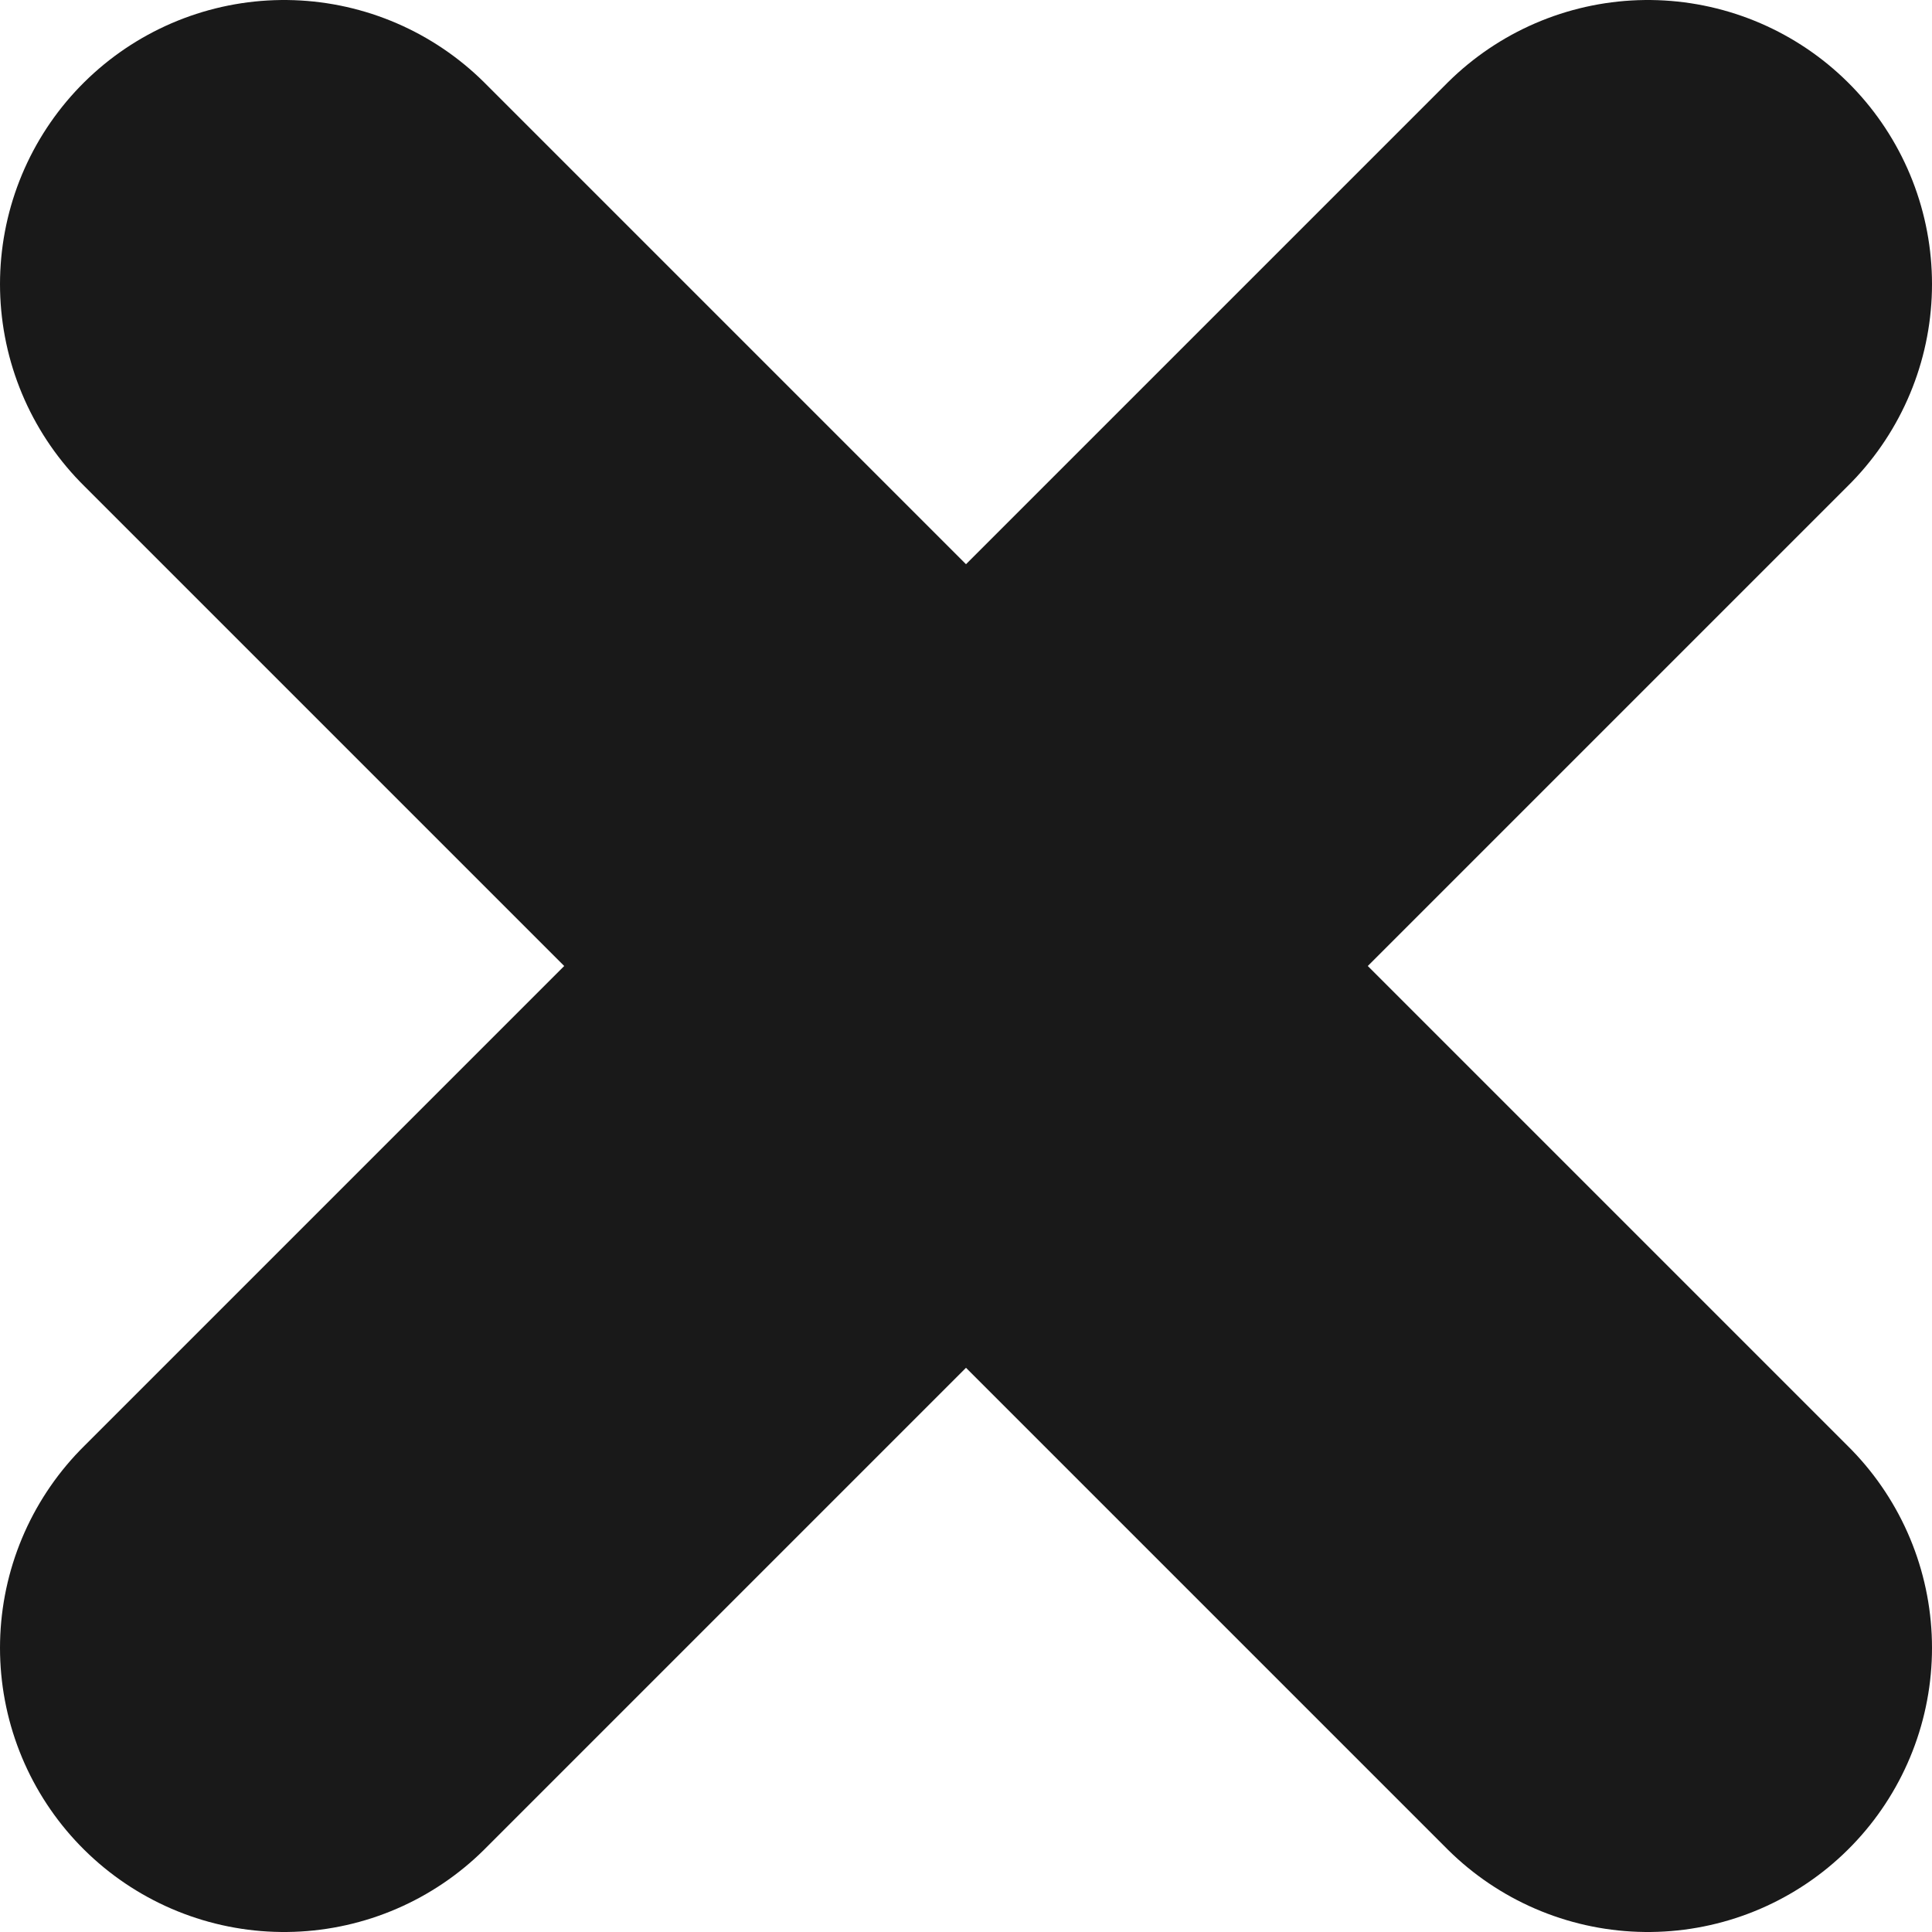
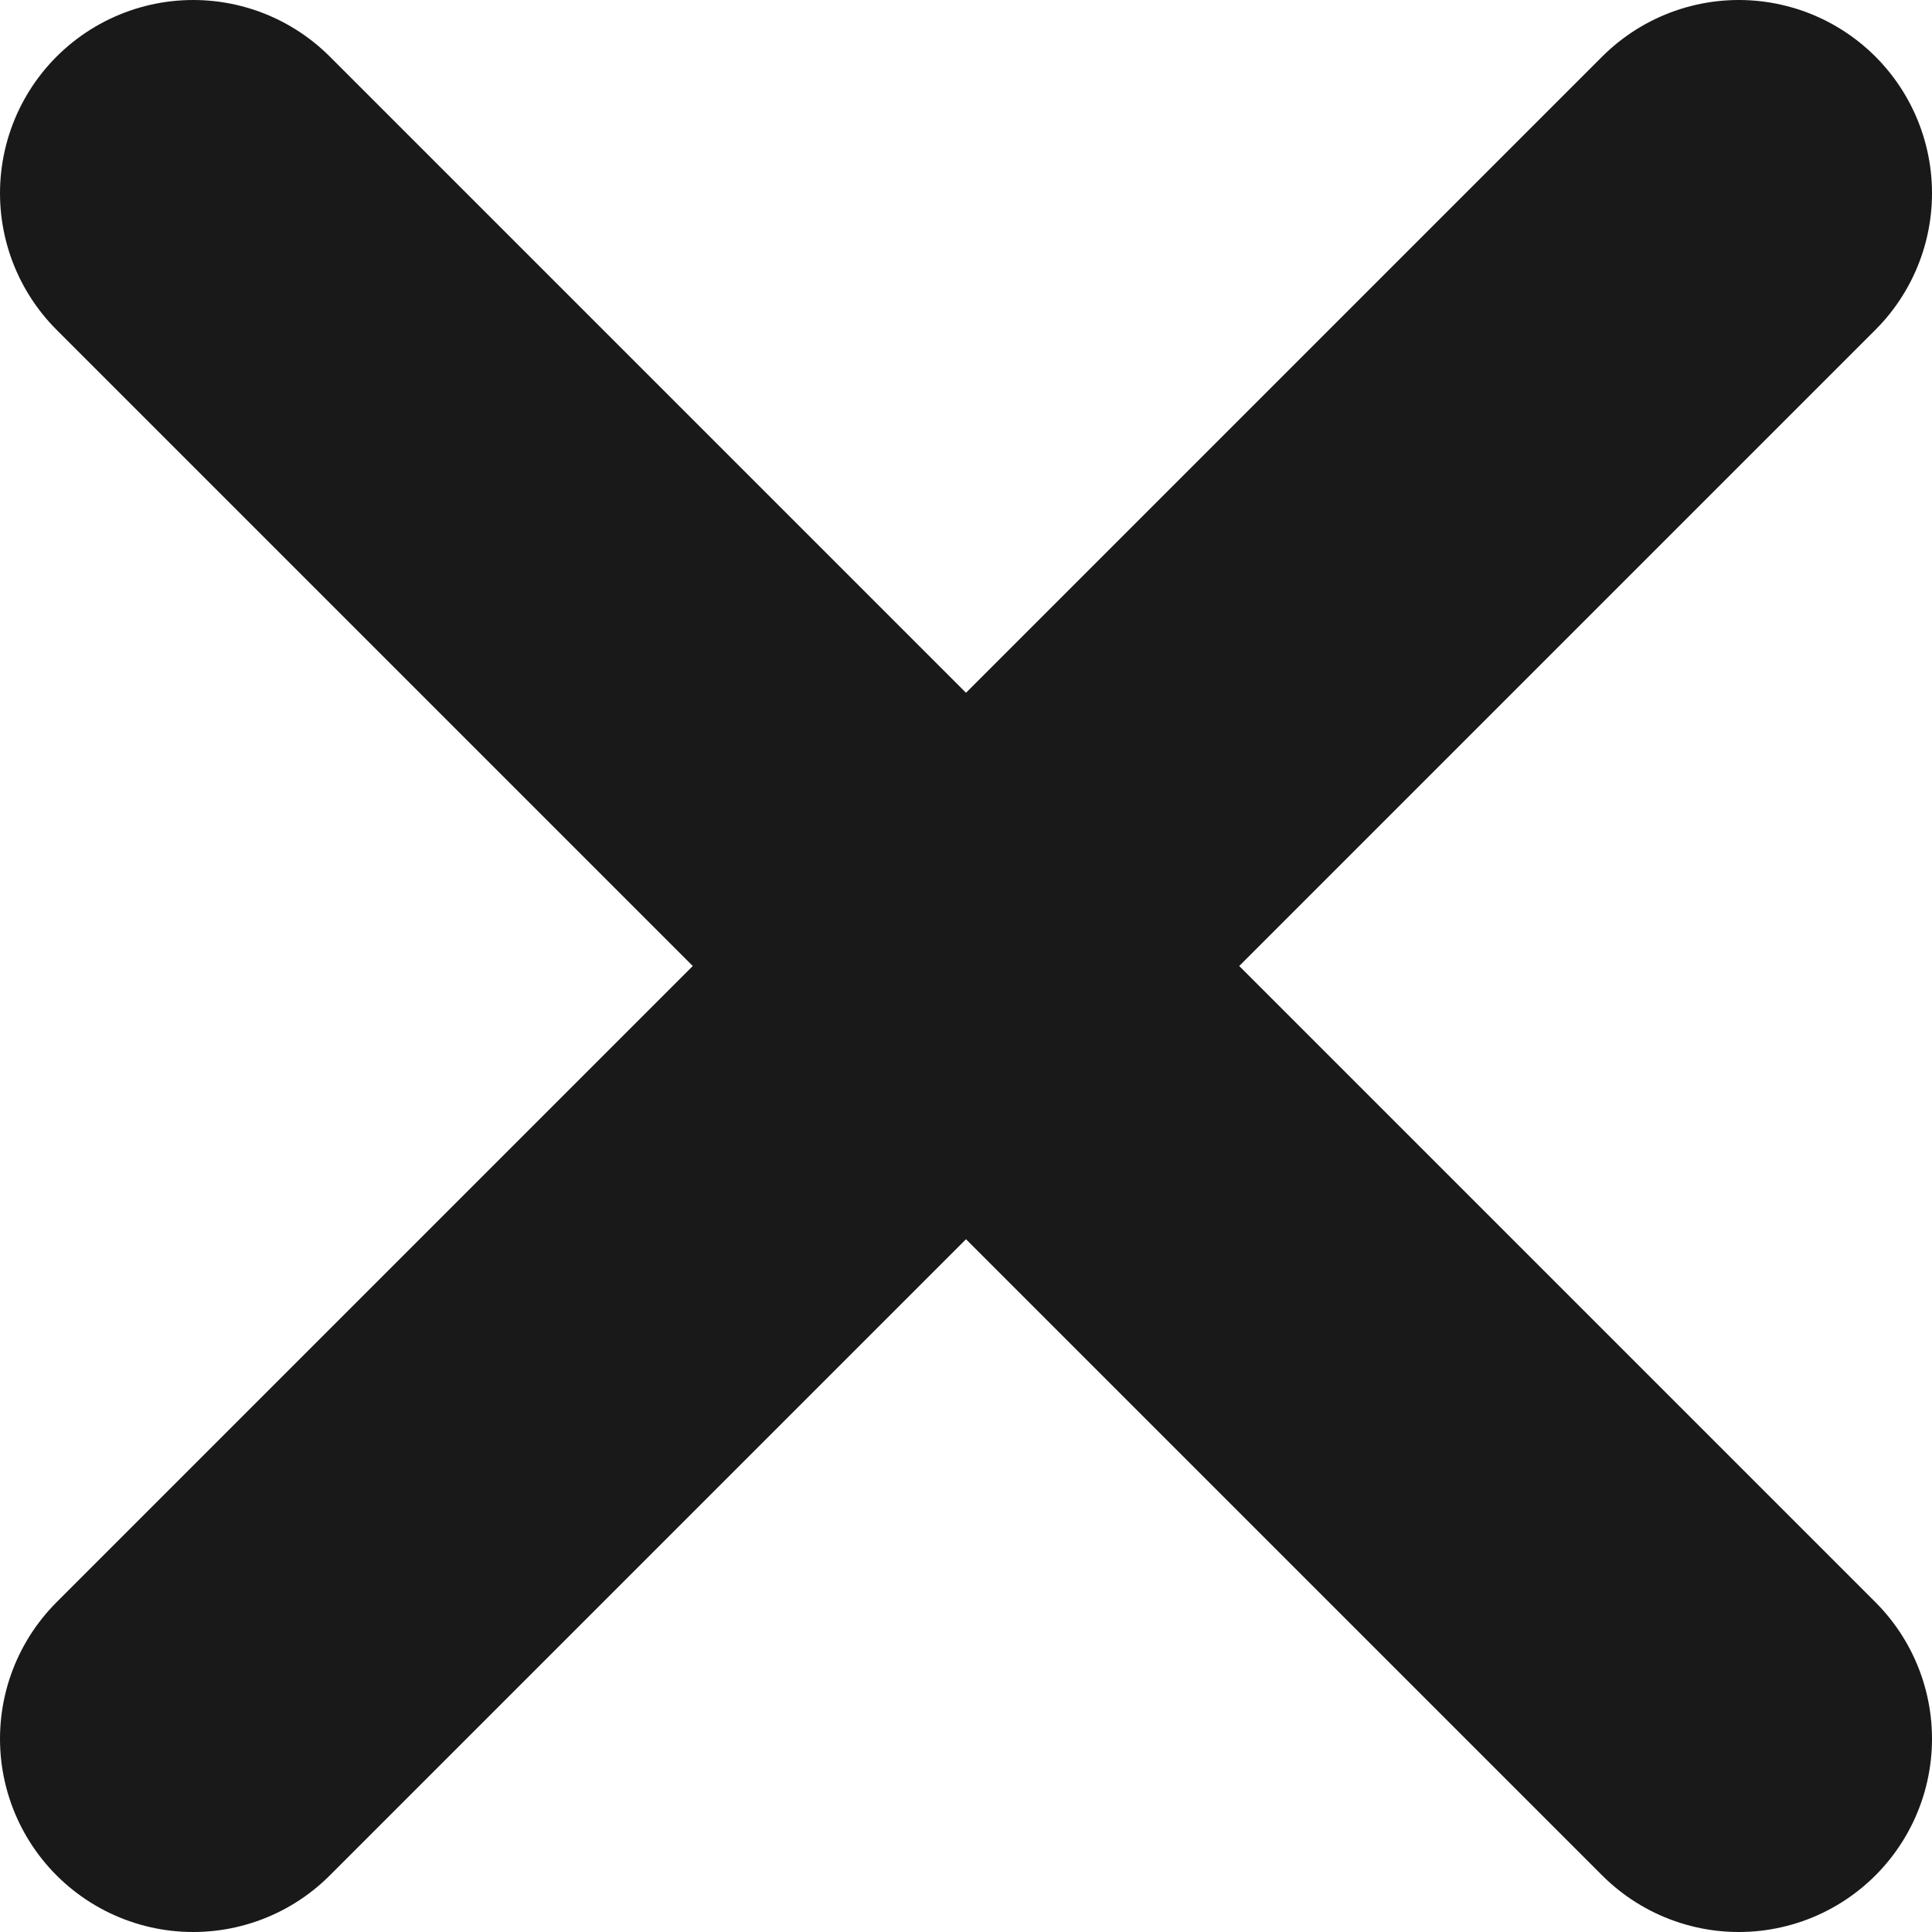
- <svg xmlns="http://www.w3.org/2000/svg" width="17" height="17" viewBox="0 0 17 17" fill="none">
-   <path d="M2.5 14.5L14.5 2.5M2.5 2.5L14.5 14.5" stroke="#191919" stroke-width="5" stroke-linecap="round" stroke-linejoin="round" />
+ <svg xmlns="http://www.w3.org/2000/svg" width="15" height="15" viewBox="0 0 15 15" fill="none">
+   <path d="M1.5 13.5L13.5 1.5M1.5 1.5L13.5 13.5" stroke="#191919" stroke-width="3" stroke-linecap="round" stroke-linejoin="round" />
</svg>
